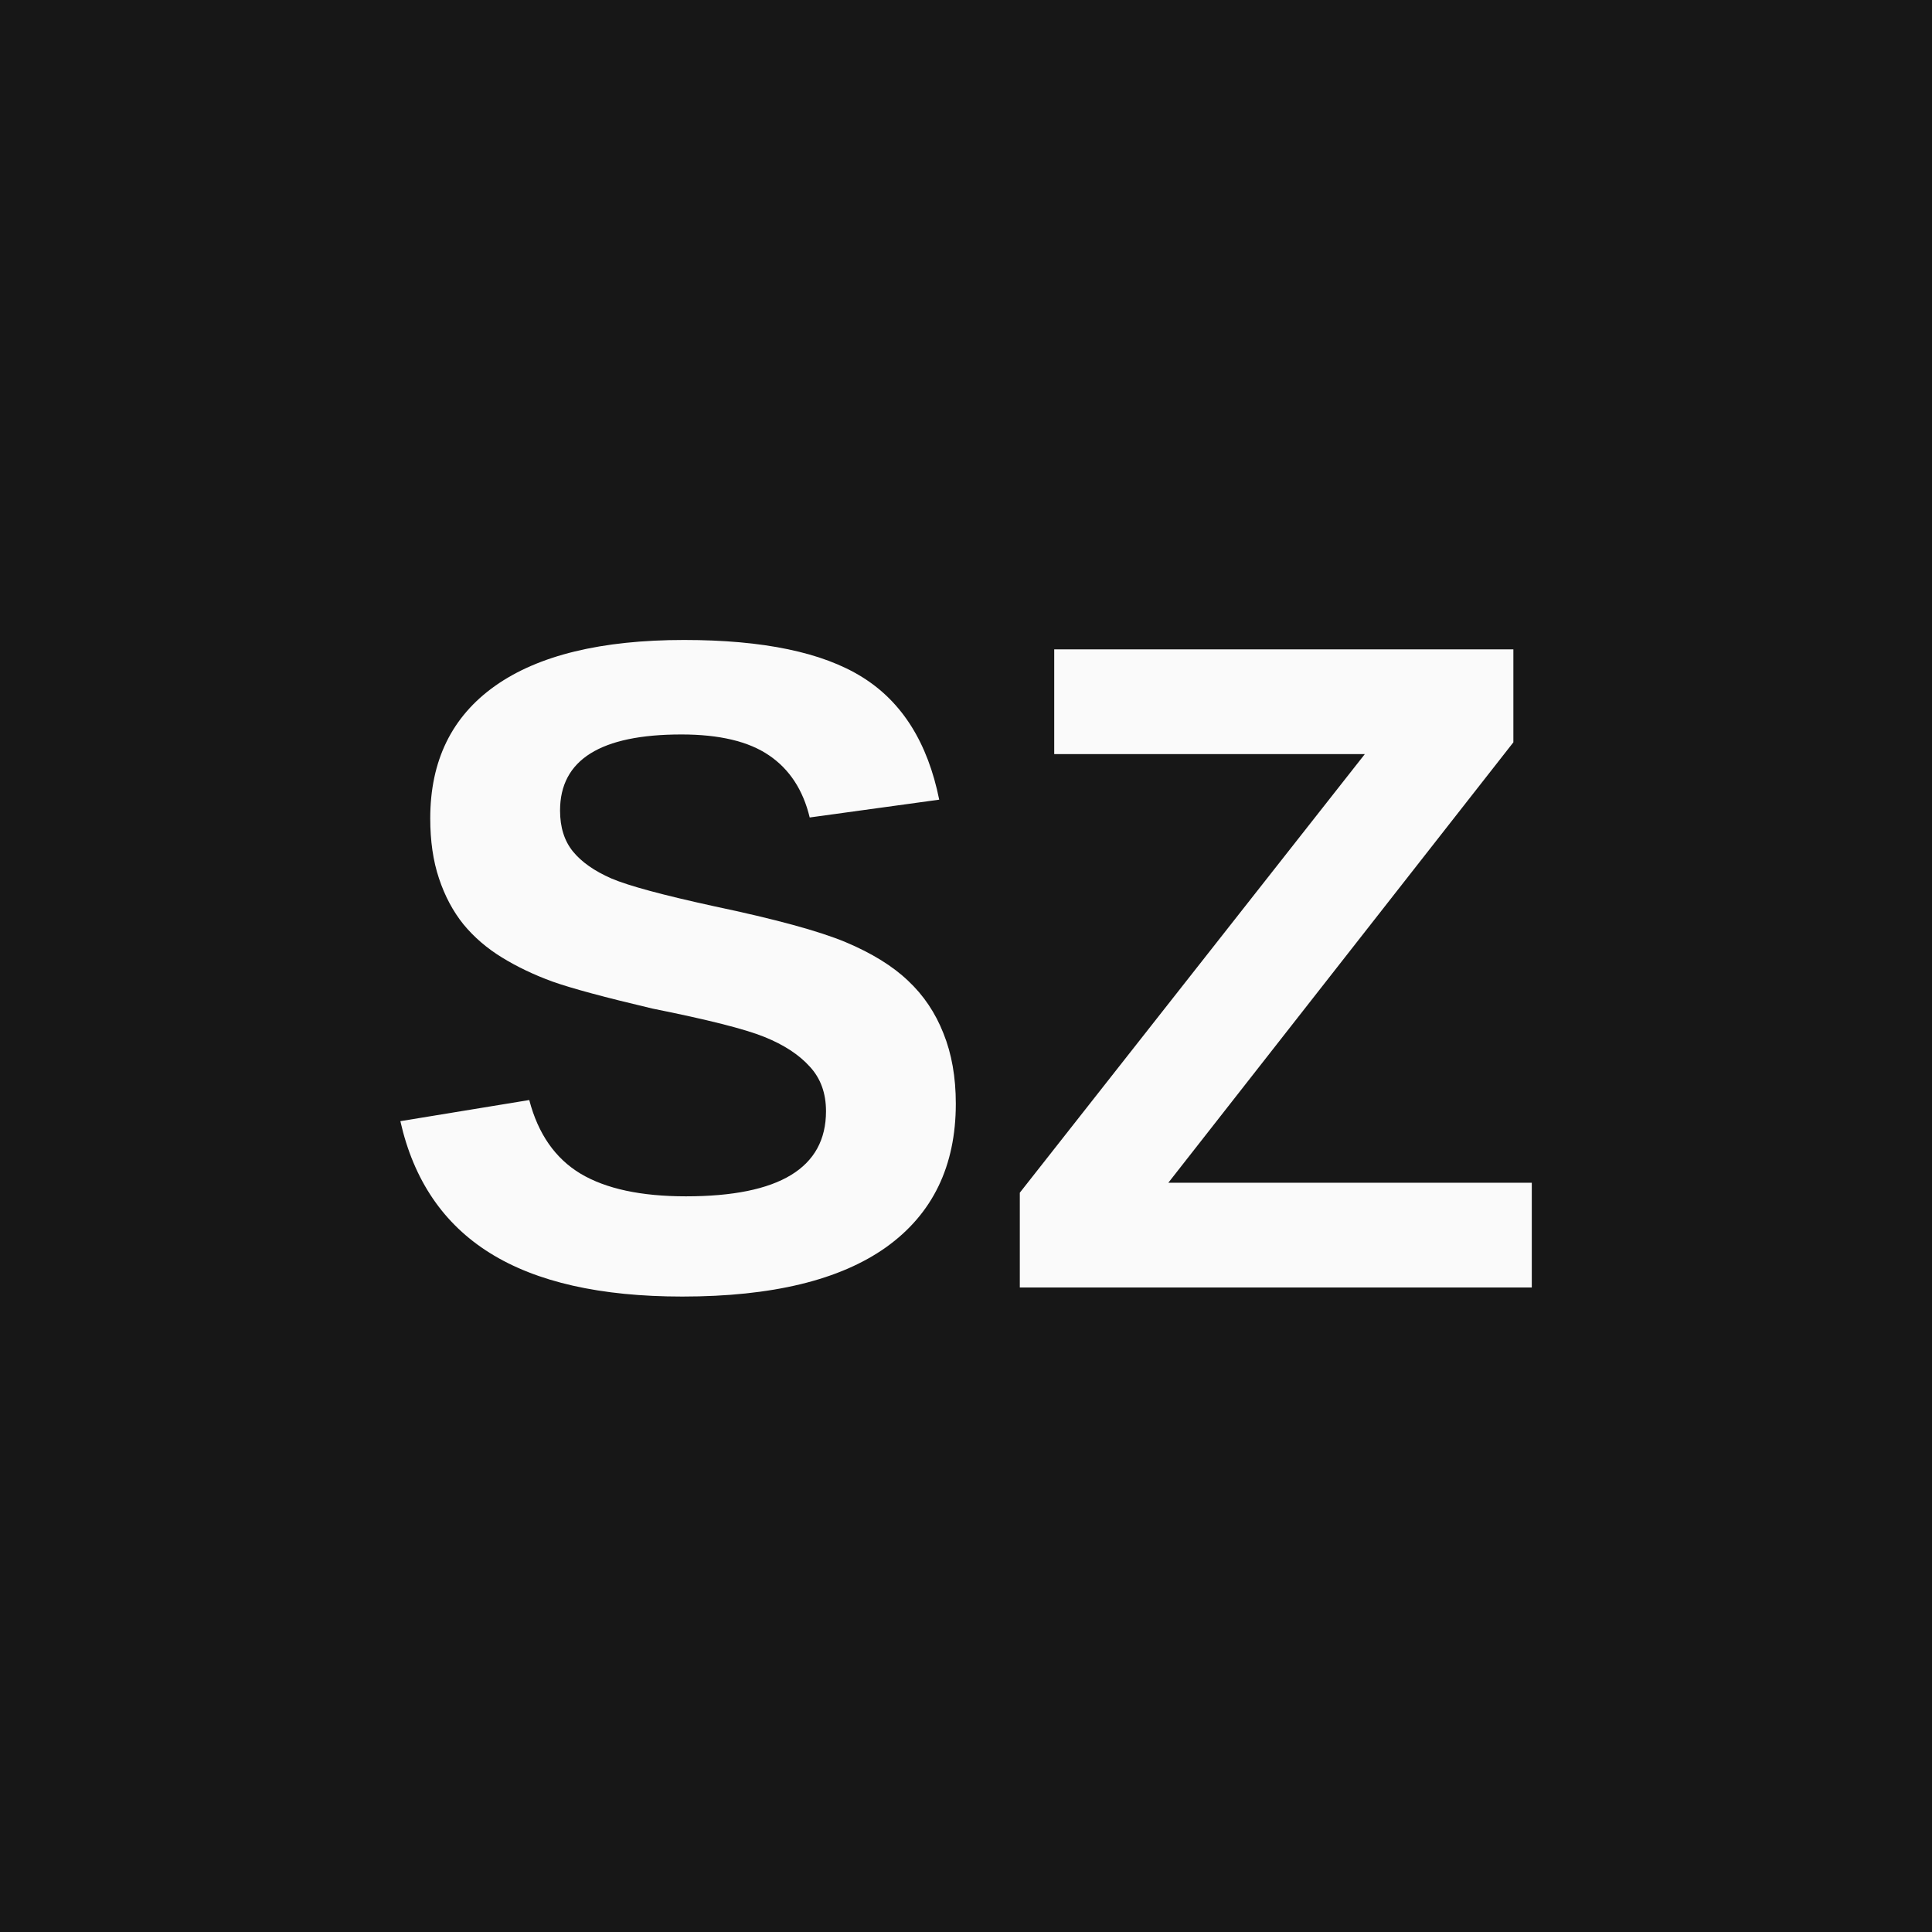
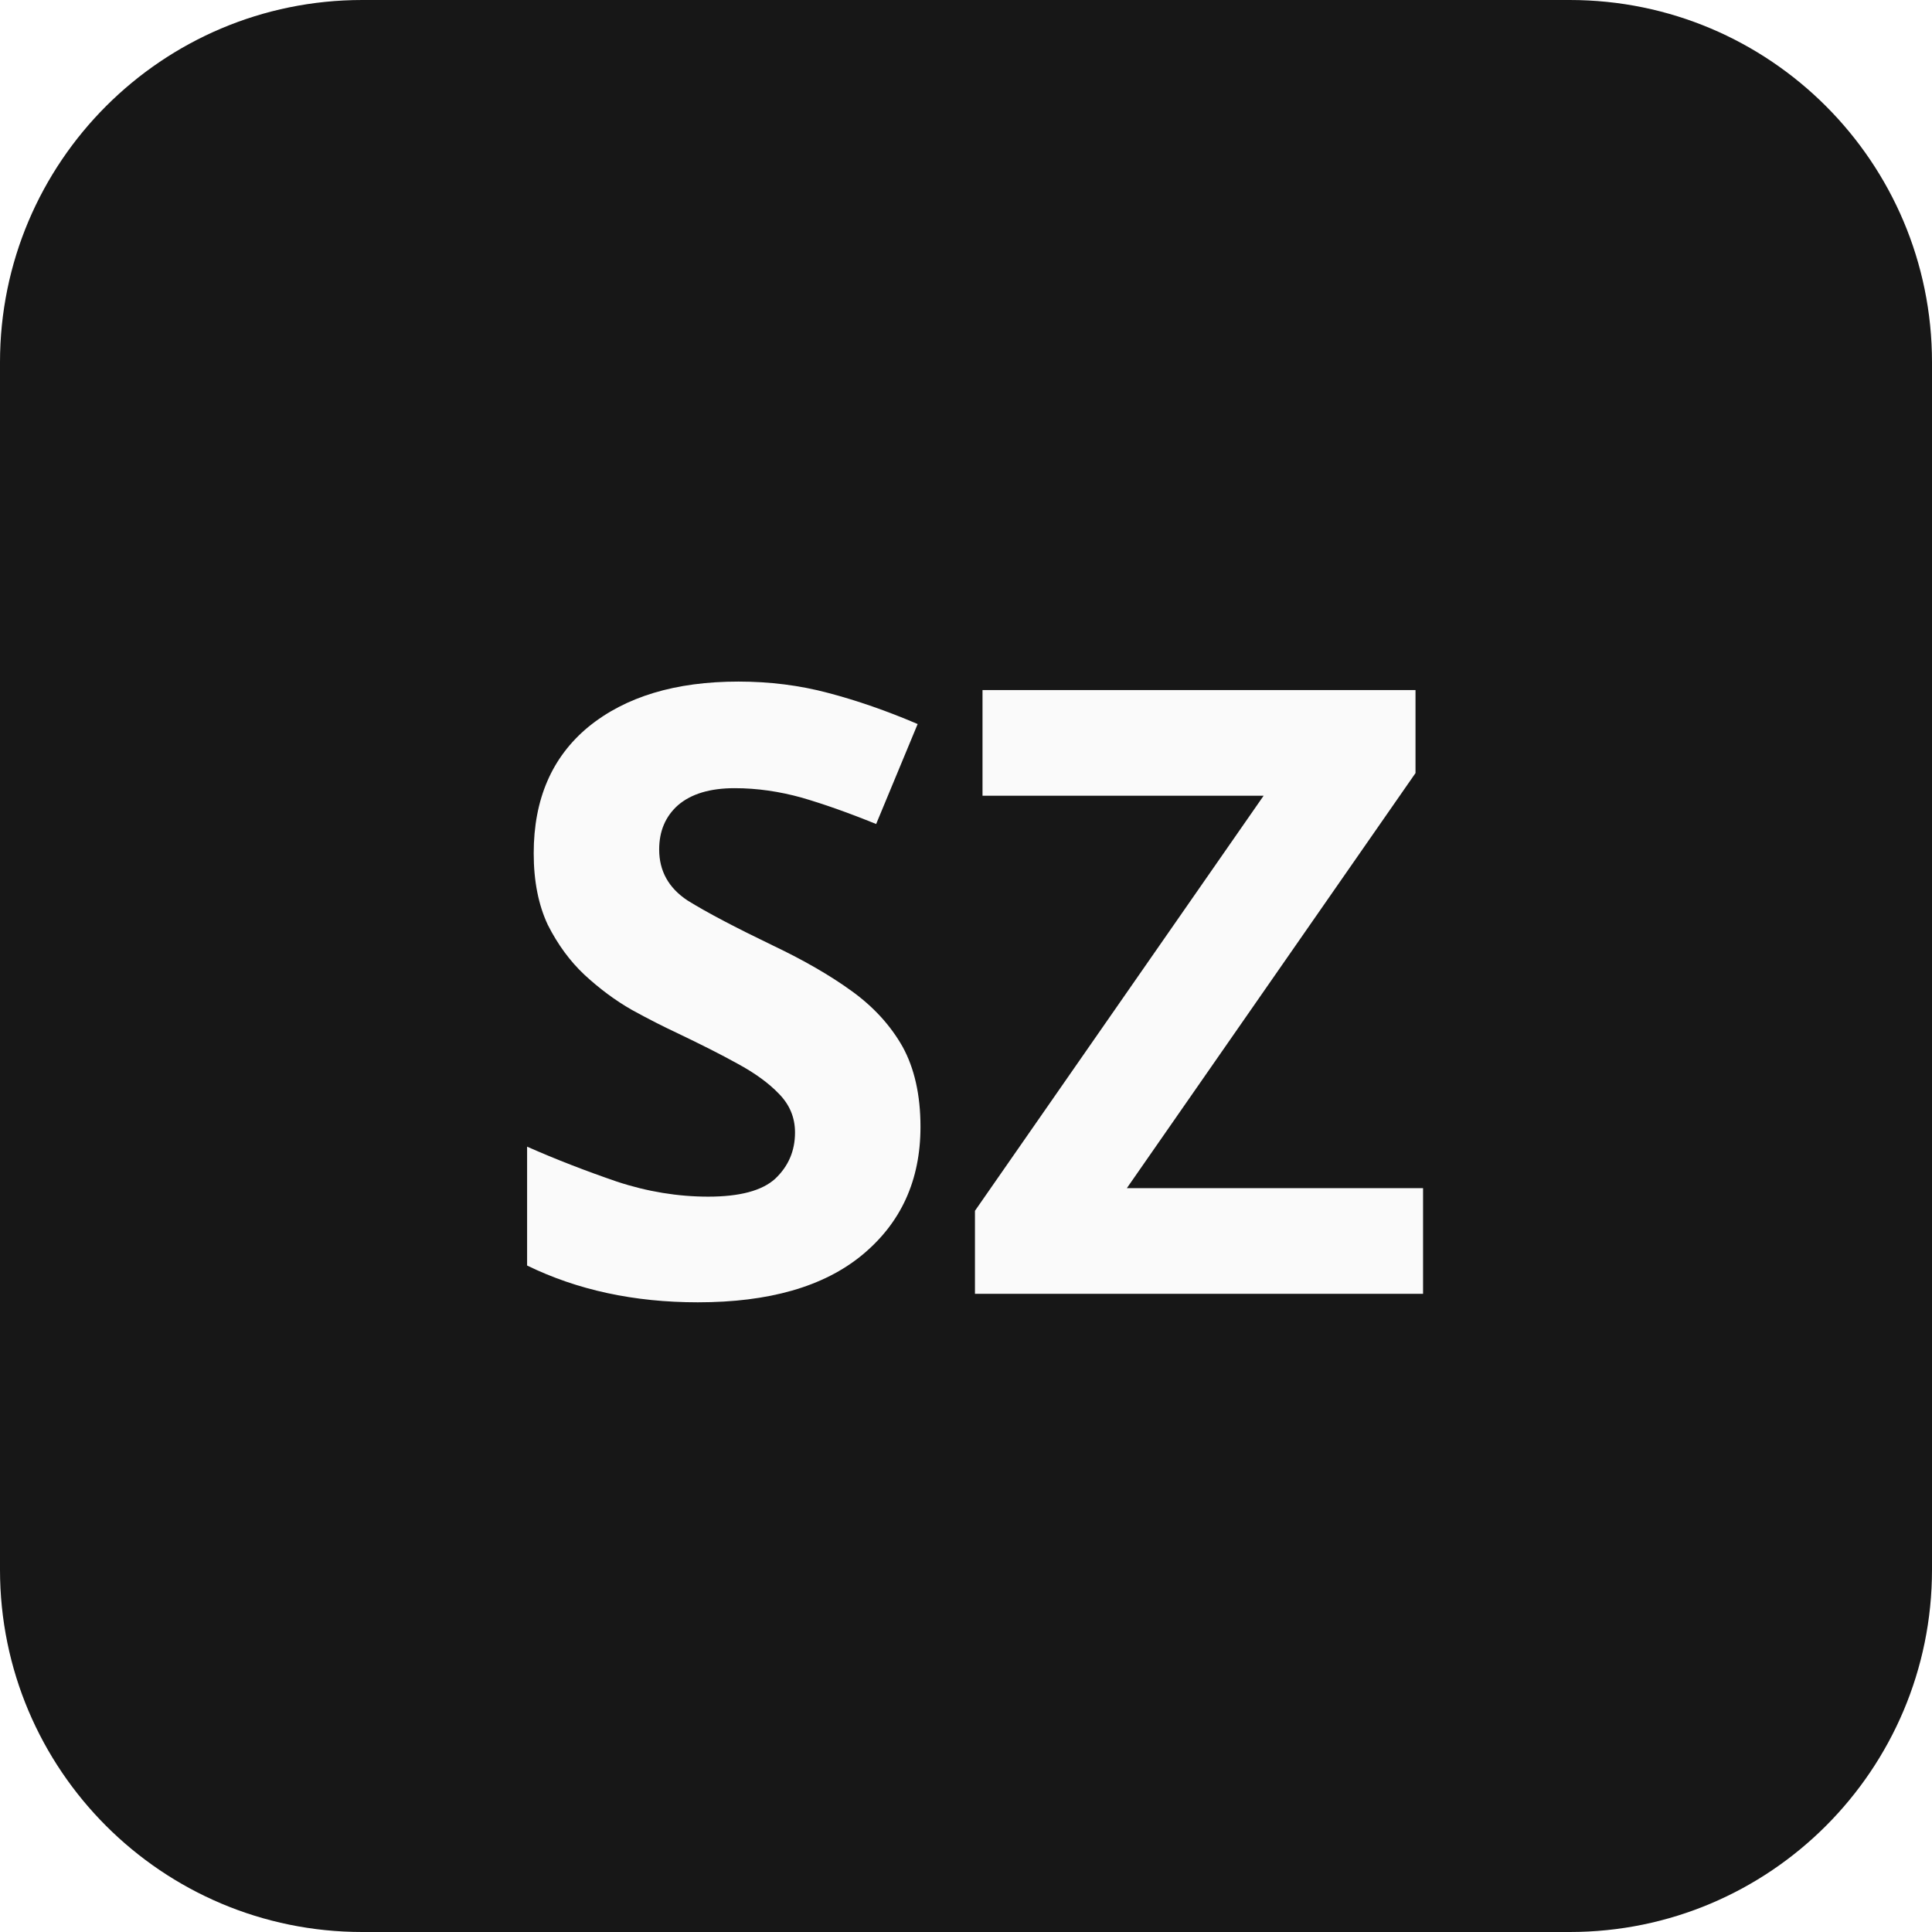
- <svg xmlns="http://www.w3.org/2000/svg" viewBox="0 0 100 100">
-   <rect width="100" height="100" fill="#171717" />
-   <text x="50" y="50" font-family="Arial, sans-serif" font-size="48" font-weight="600" fill="#fafafa" text-anchor="middle" dominant-baseline="central">SZ</text>
+ <svg xmlns="http://www.w3.org/2000/svg" viewBox="0 0 32 32">
+   <rect width="32" height="32" rx="6" fill="#171717" />
+   <text x="16" y="16" font-family="system-ui, sans-serif" font-size="14" font-weight="700" fill="#fafafa" text-anchor="middle" dominant-baseline="central">SZ</text>
</svg>
